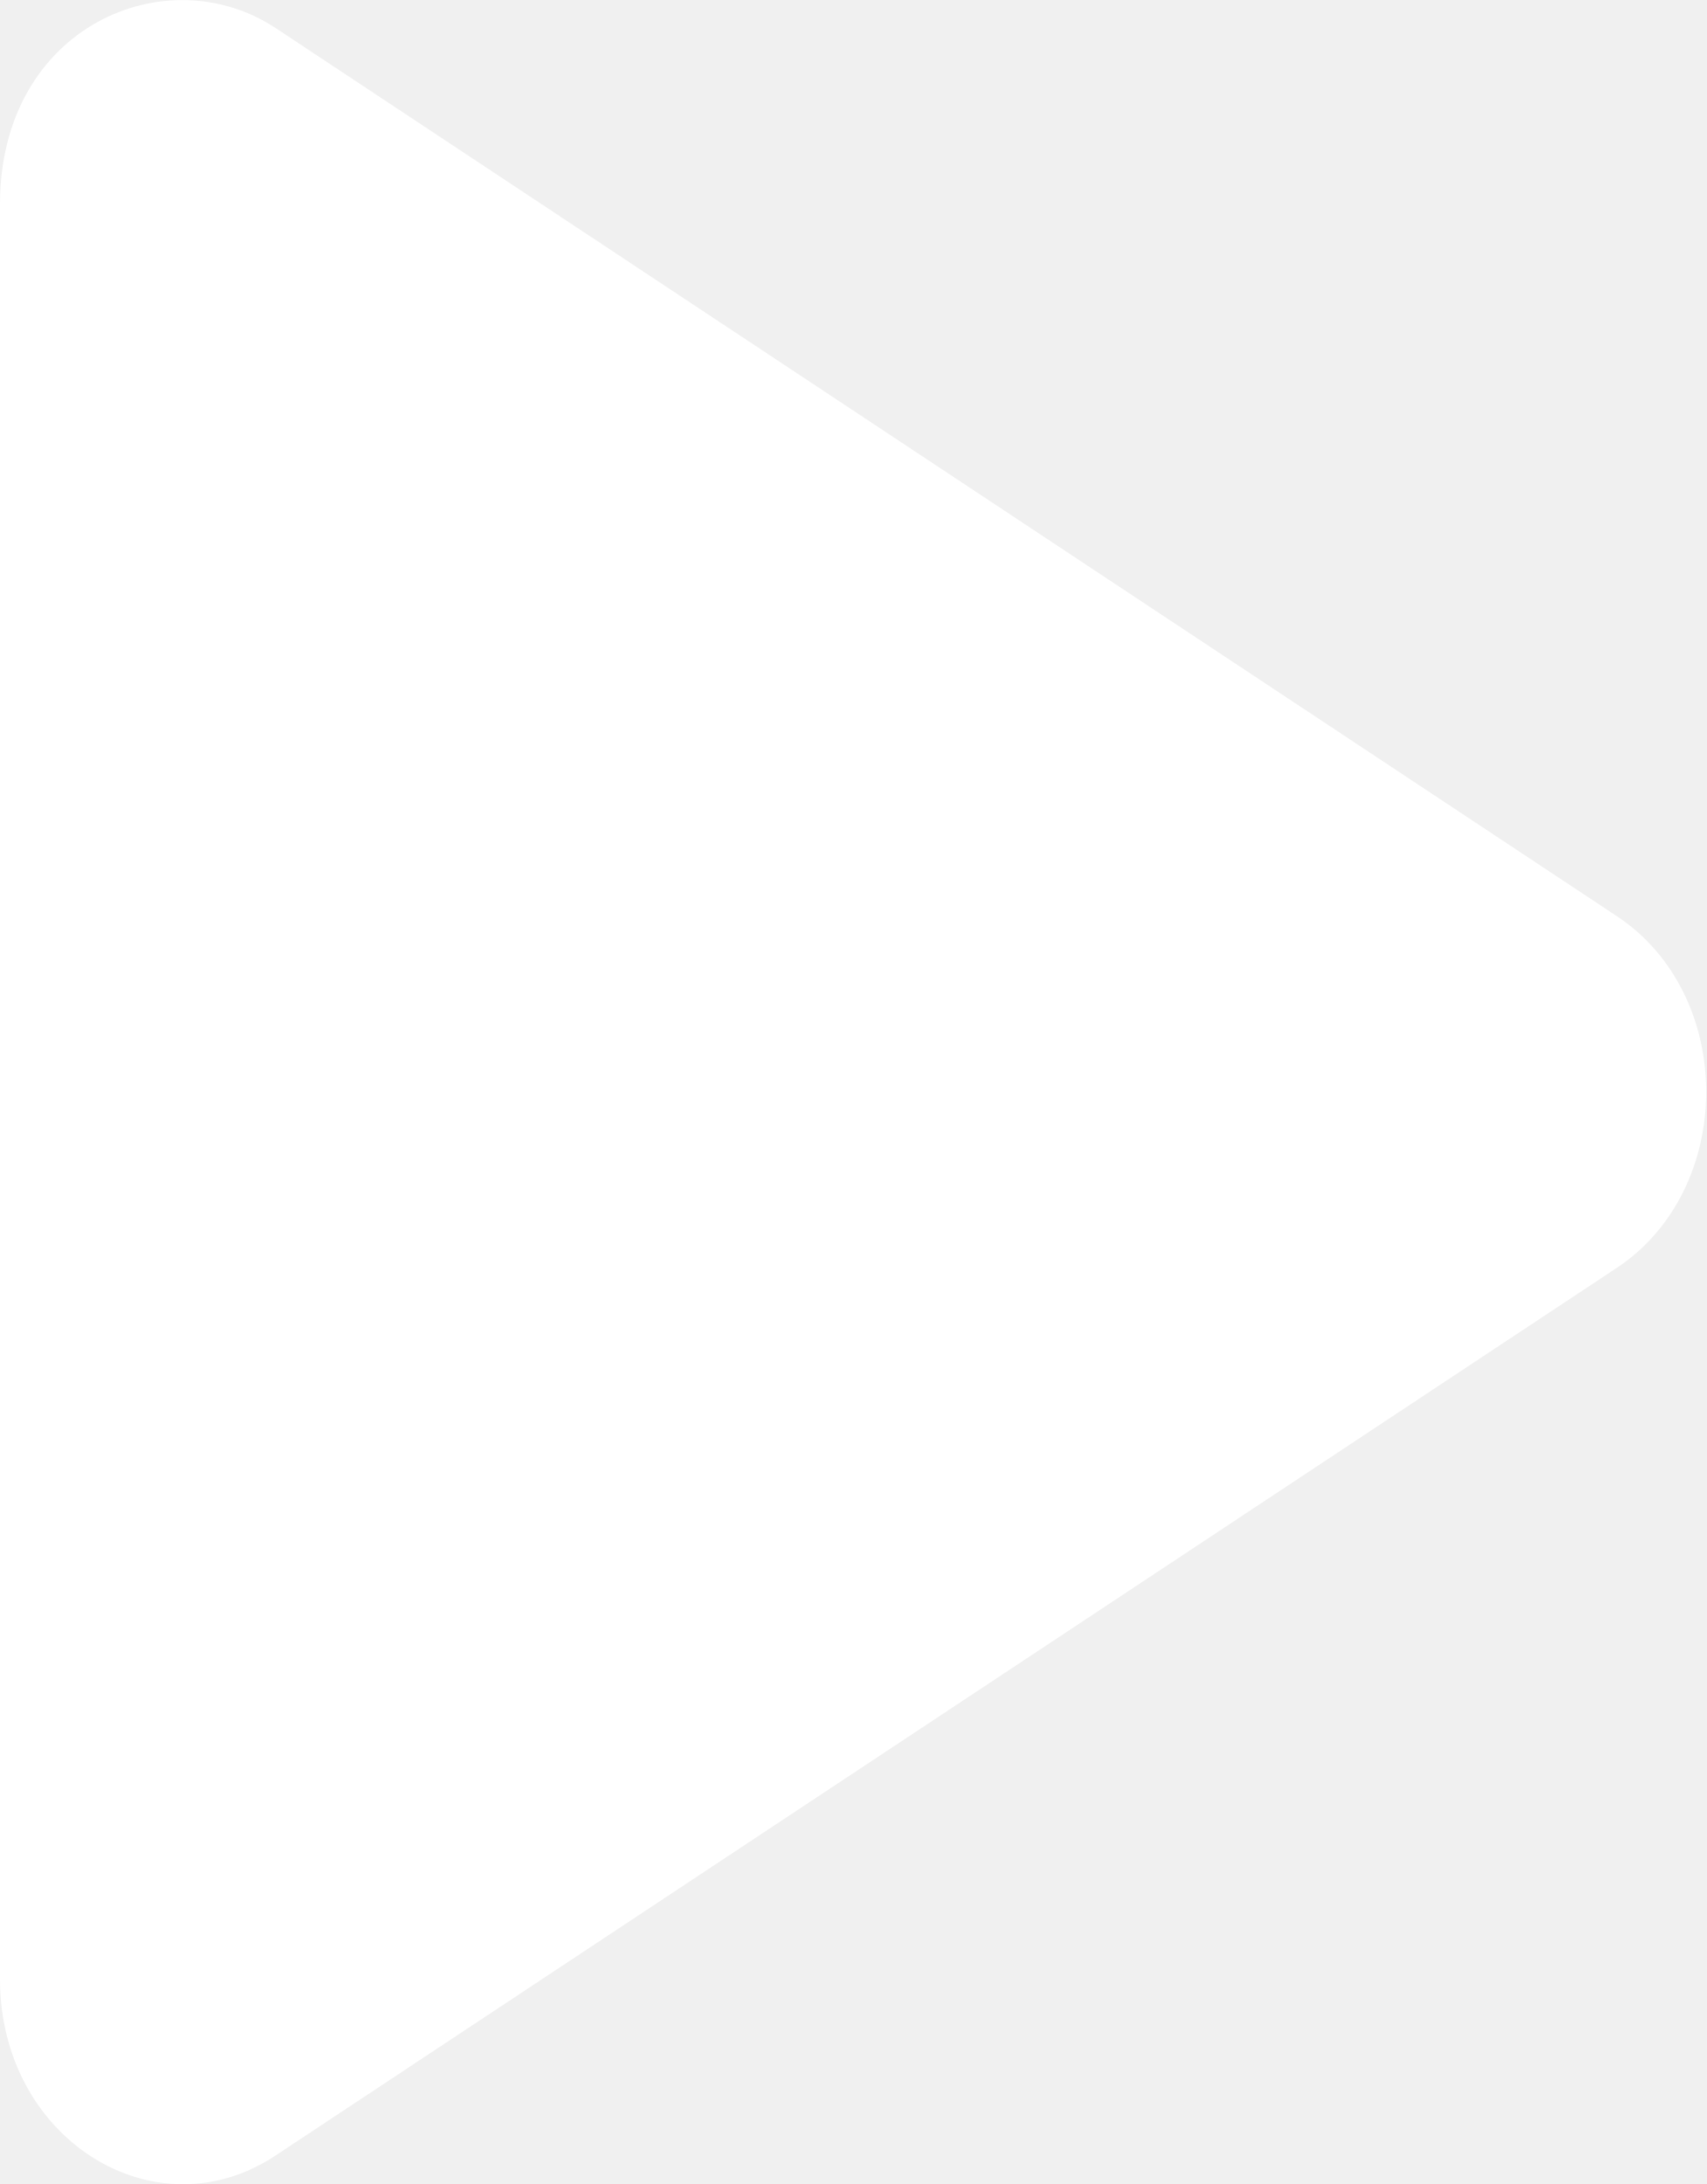
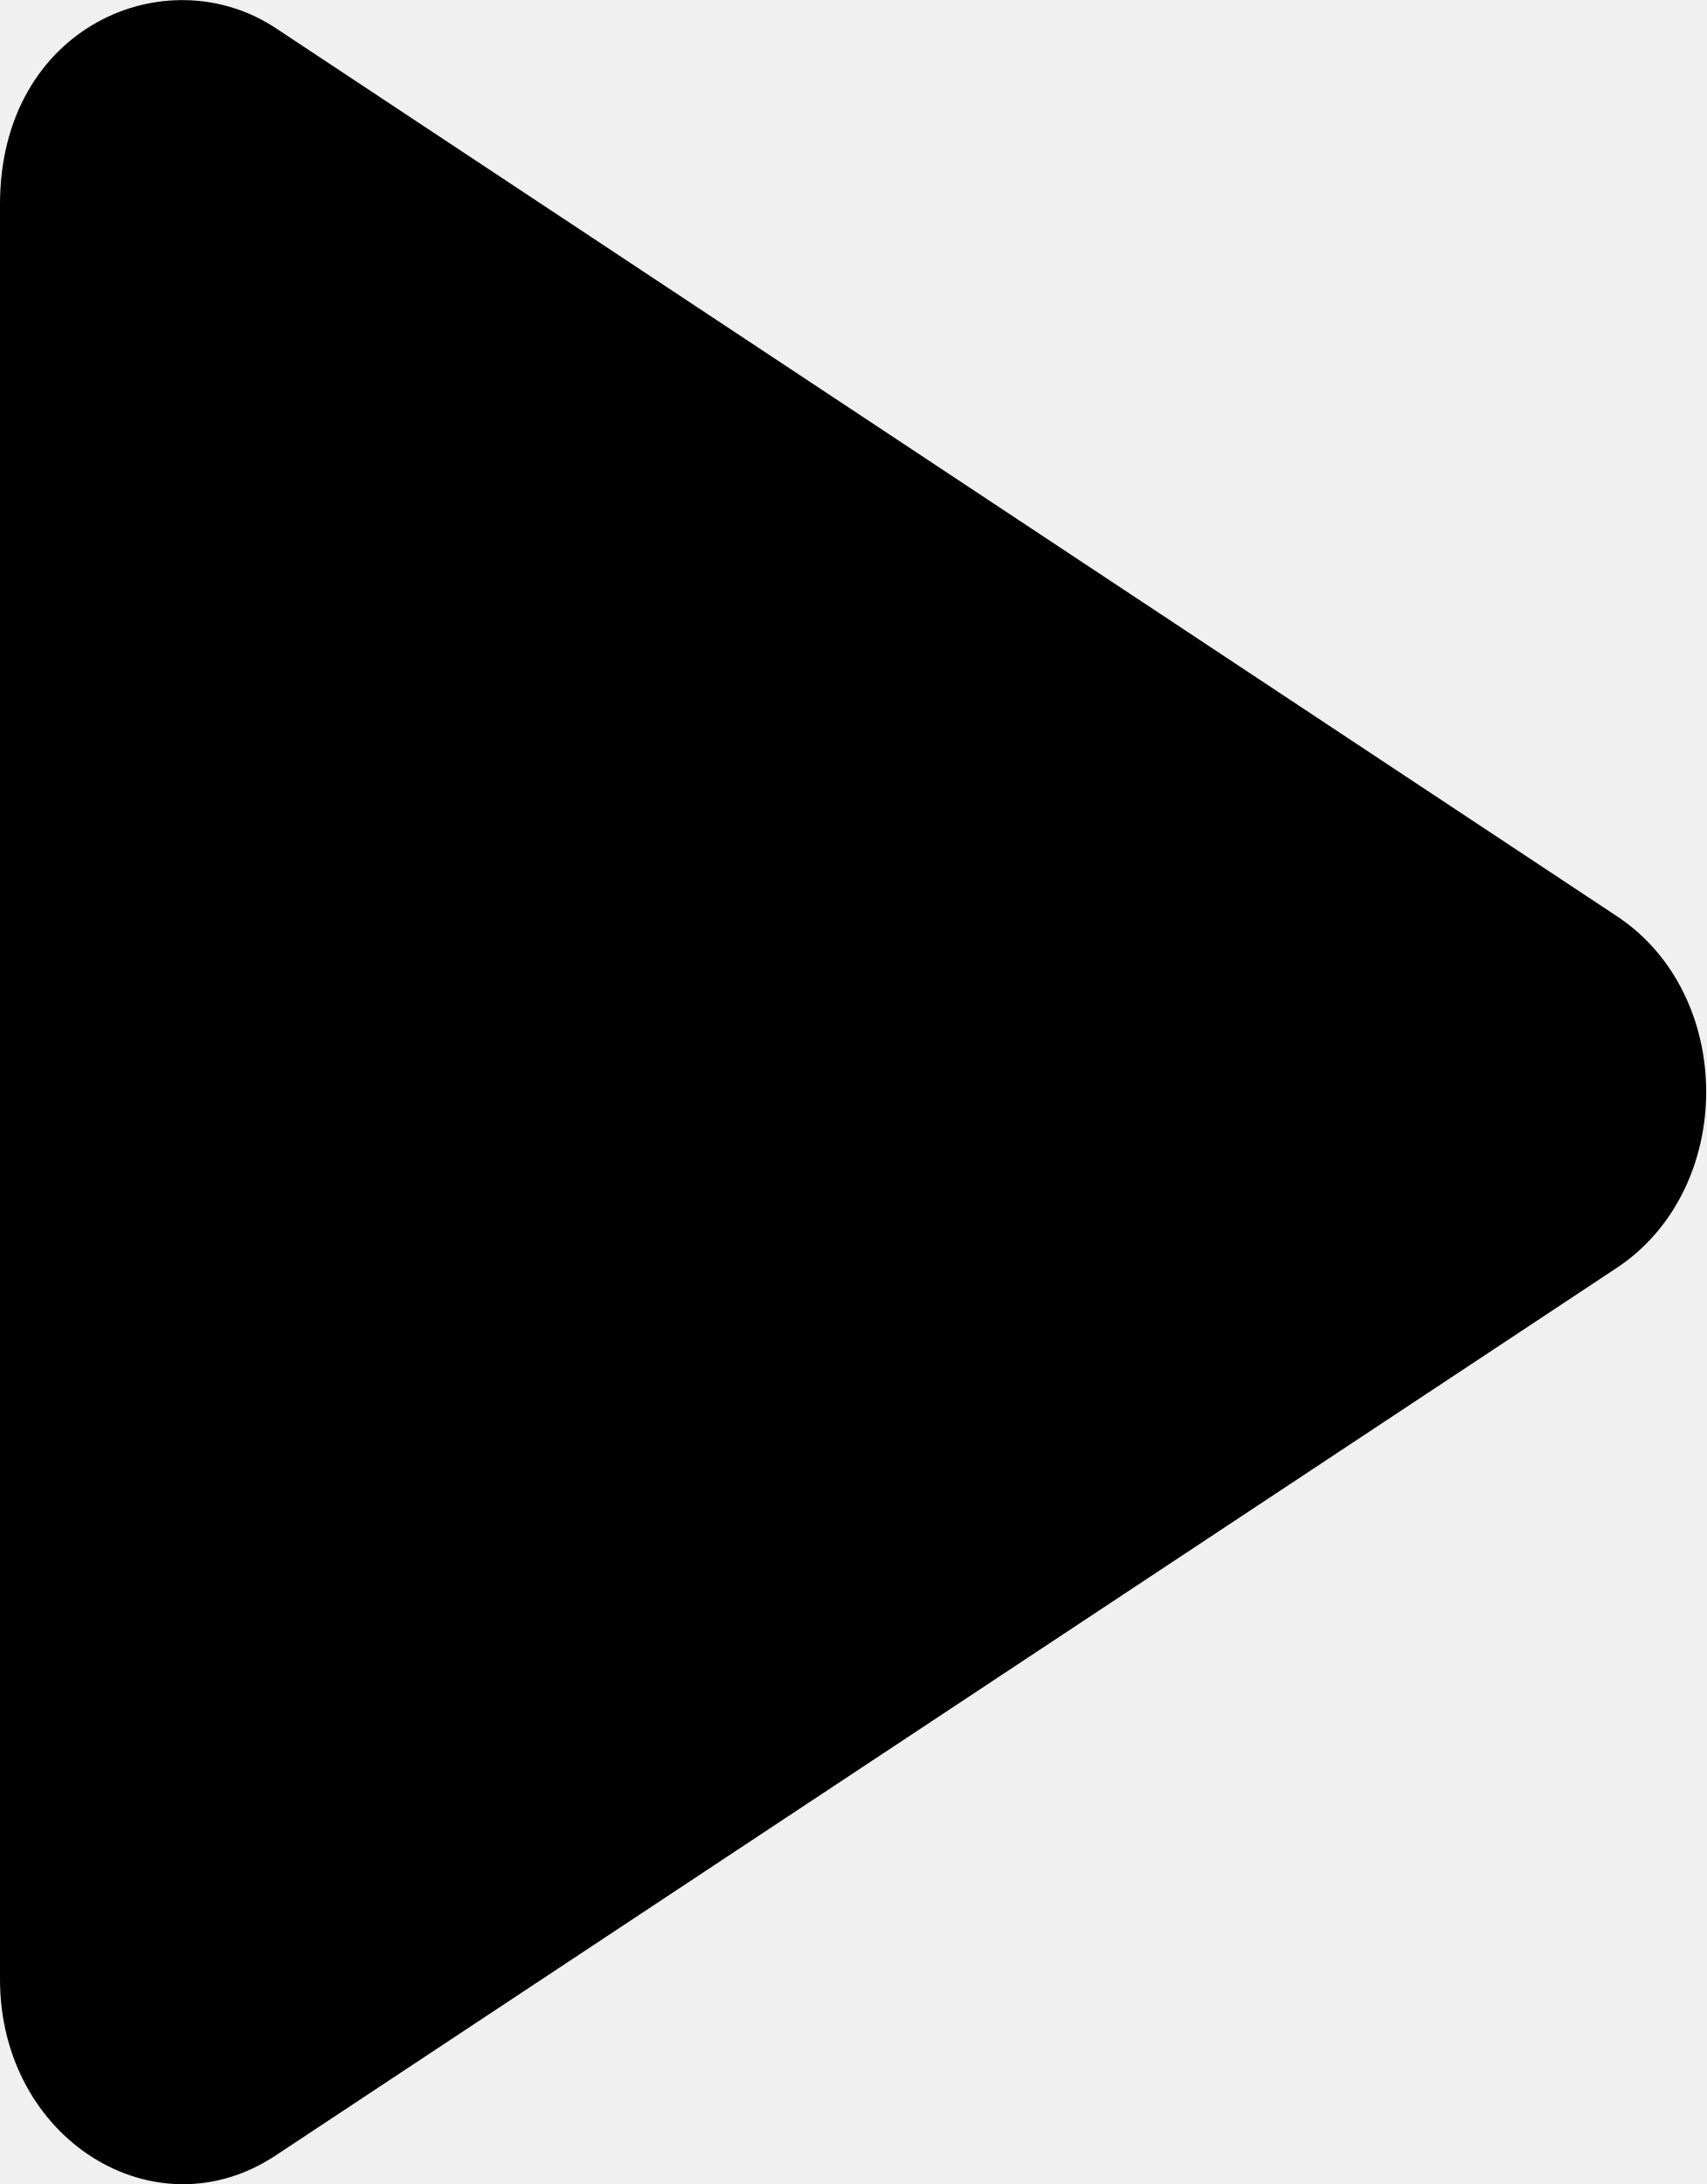
- <svg xmlns="http://www.w3.org/2000/svg" width="25" height="32" viewBox="0 0 25 32" fill="#fff">
+ <svg xmlns="http://www.w3.org/2000/svg" width="25" height="32" viewBox="0 0 25 32">
  <g clip-path="url(#clip0_517_143)">
    <path d="M23.683 13.419L4.04 0.412C2.444 -0.644 0 0.381 0 2.994V29C0 31.344 2.271 32.756 4.04 31.581L23.683 18.581C25.435 17.425 25.441 14.575 23.683 13.419Z" />
  </g>
  <defs>
    <clipPath id="clip0_517_143">
      <rect width="25" height="32" fill="white" />
    </clipPath>
  </defs>
</svg>
